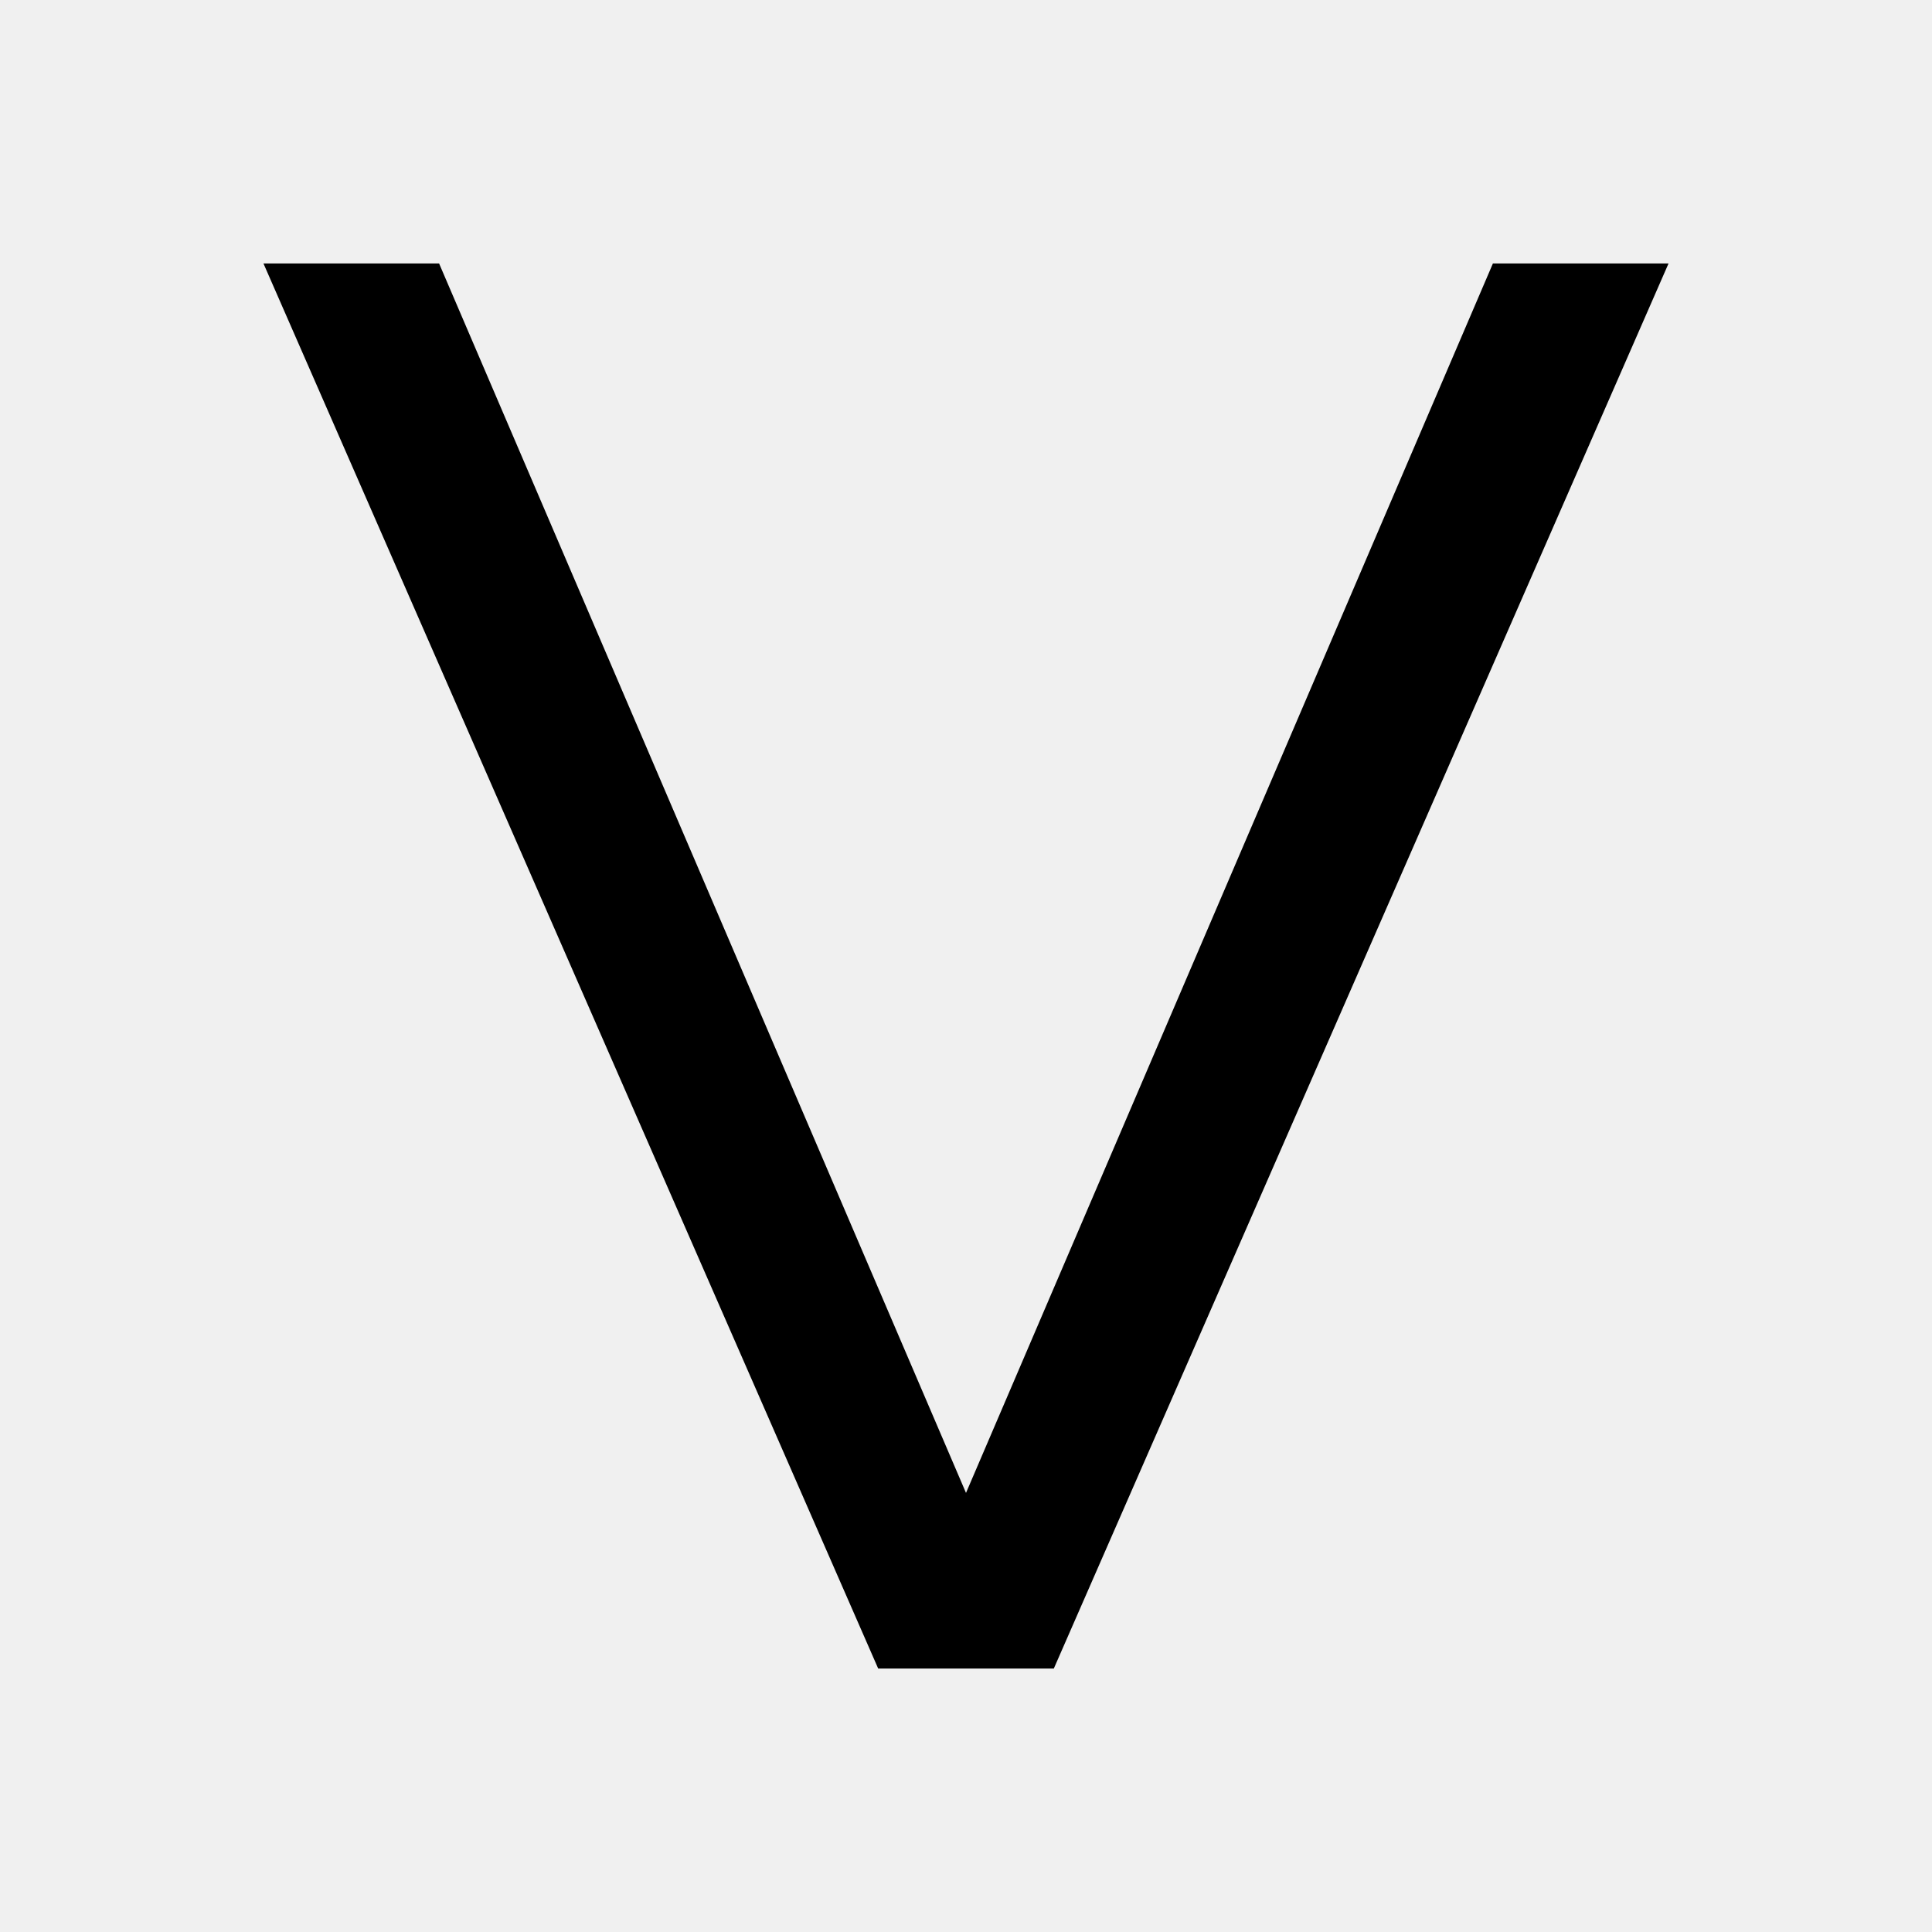
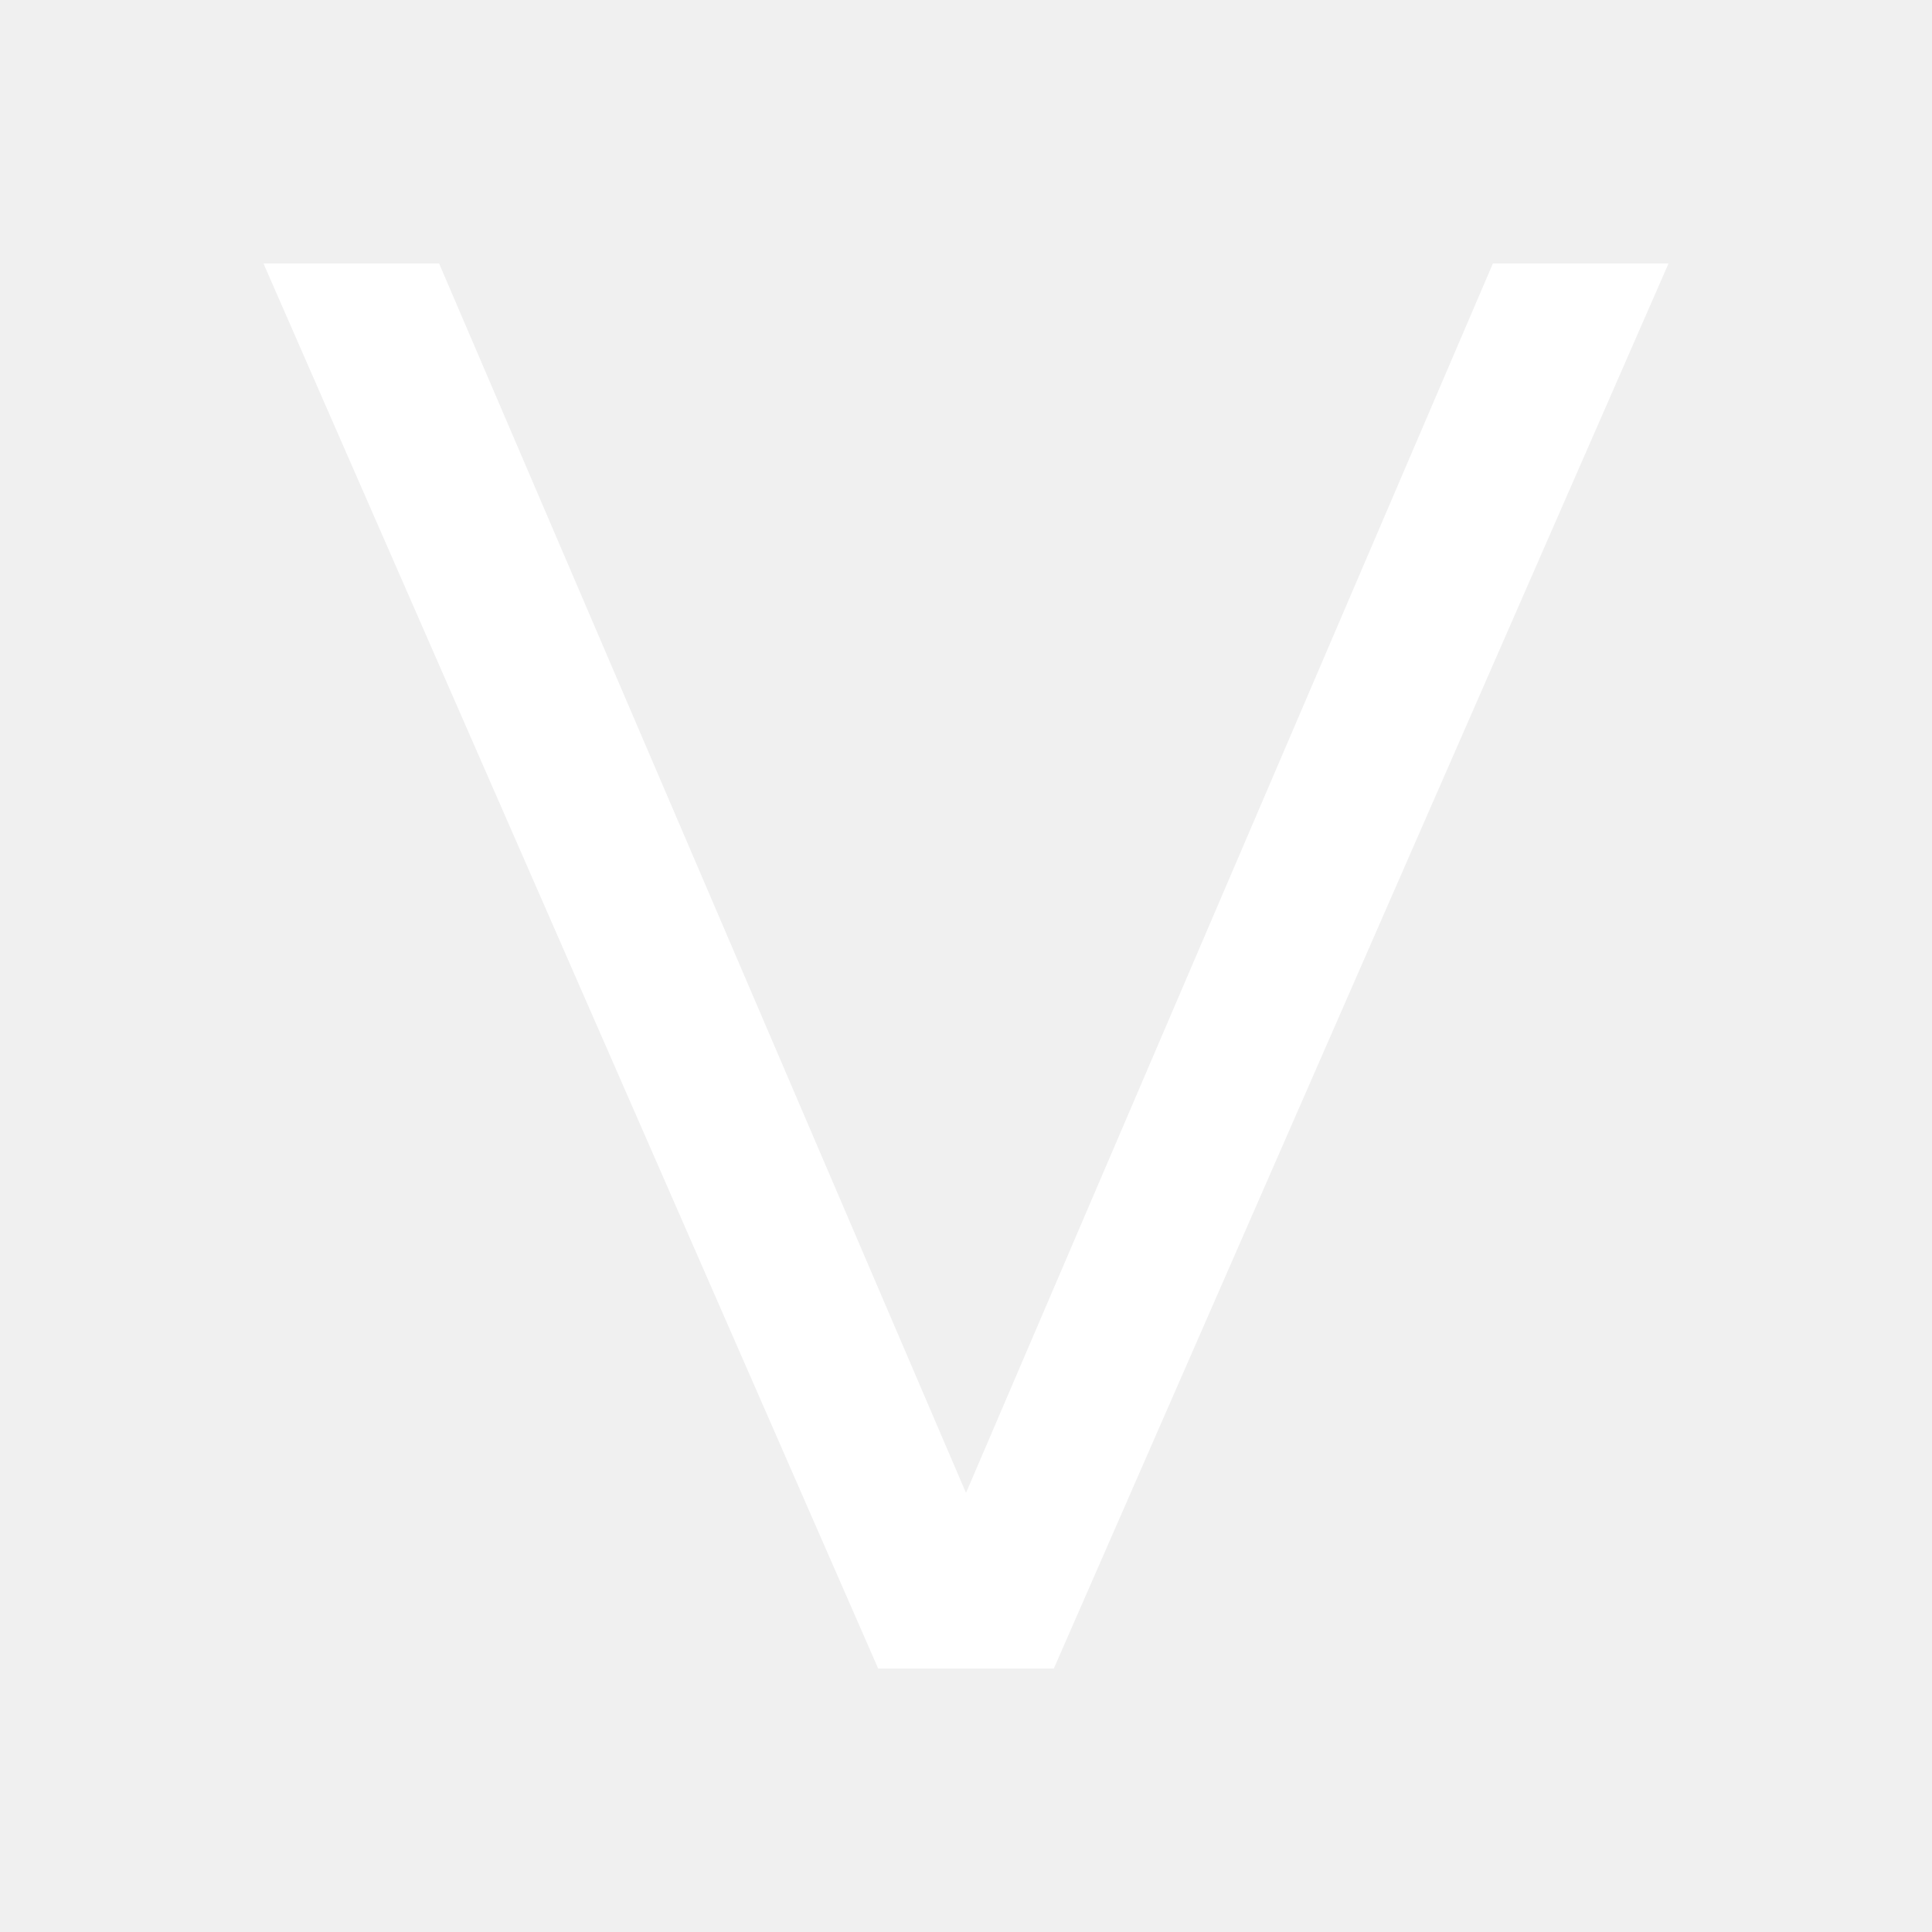
<svg xmlns="http://www.w3.org/2000/svg" height="22" viewBox="0 0 22 22" width="22" version="1.1" id="svg1">
  <defs id="defs1">
    <linearGradient id="swatch13">
      <stop style="stop-color:#ffffff;stop-opacity:1;" offset="0" id="stop13" />
    </linearGradient>
  </defs>
-   <path style="fill:#000000;stroke:#ffffff;stroke-width:0.4;stroke-linecap:square;stroke-opacity:0" d="m 3,3 7,16 h 2 L 19,3 H 17 L 11,17 5,3 Z" id="path1" />
+   <path style="fill:#ffffff;stroke:#ffffff;stroke-width:0.4;stroke-linecap:square;stroke-opacity:0" d="m 3,3 7,16 h 2 L 19,3 H 17 L 11,17 5,3 Z" id="path1" />
</svg>
